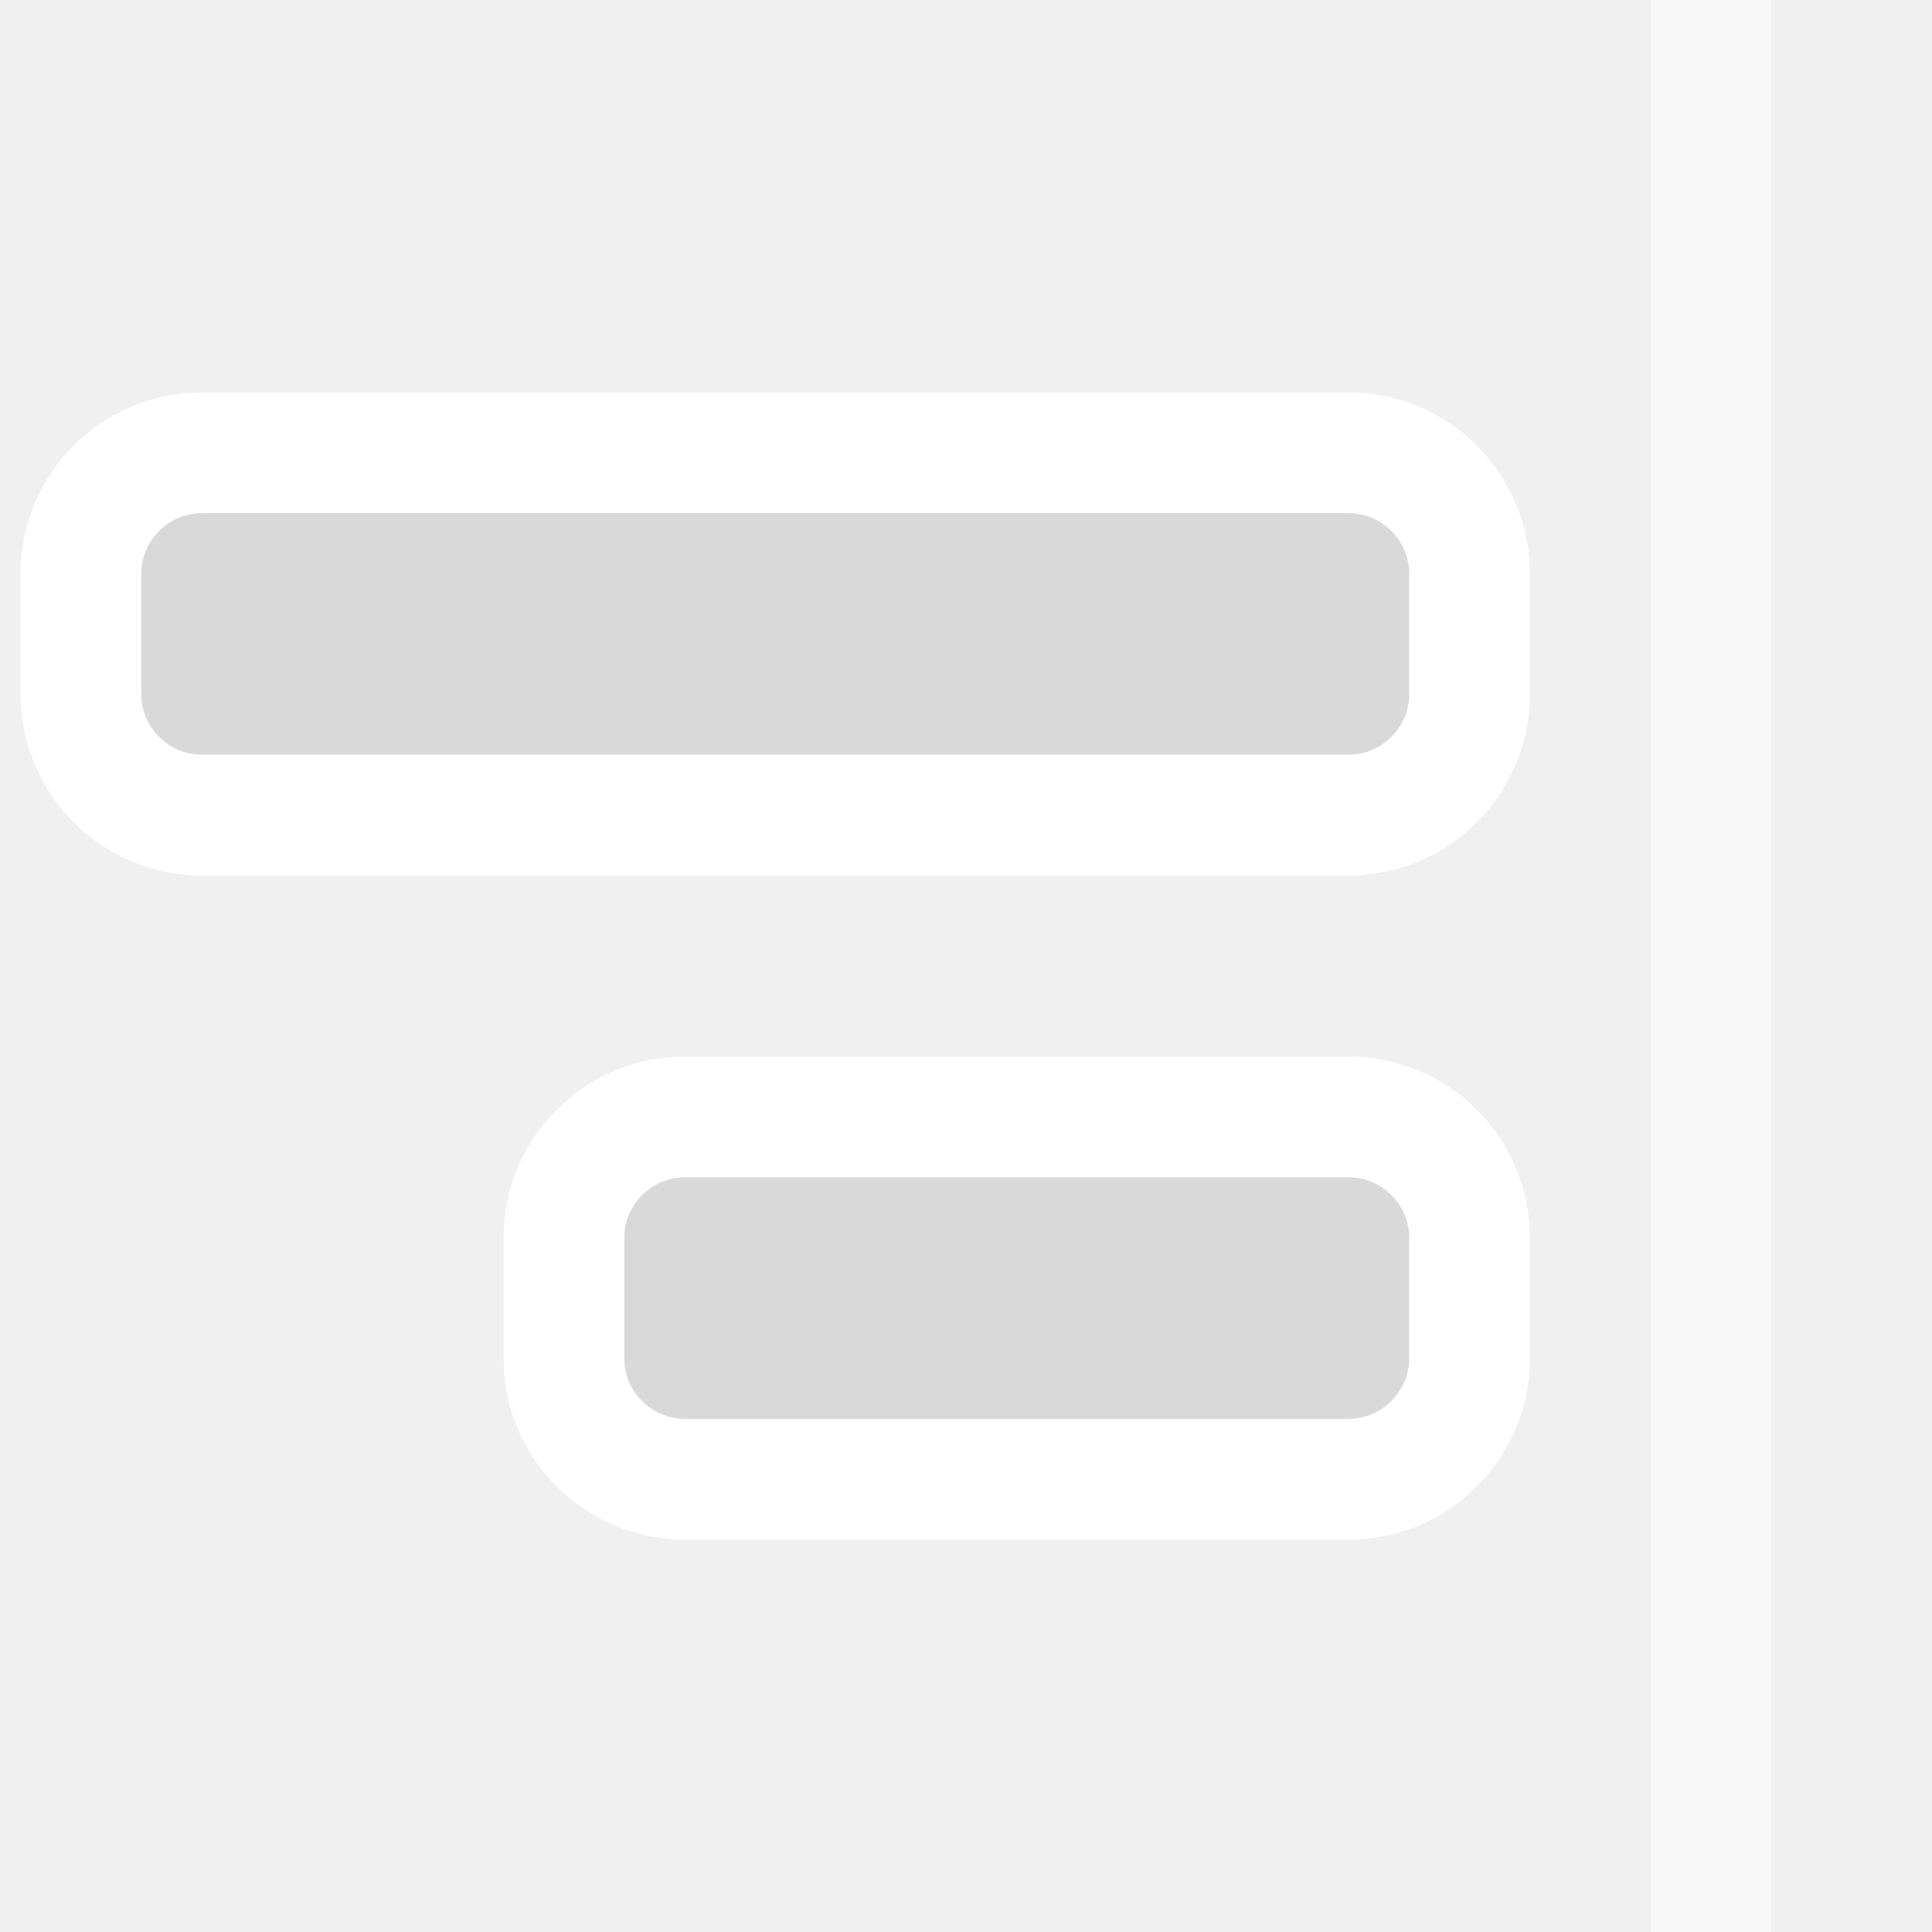
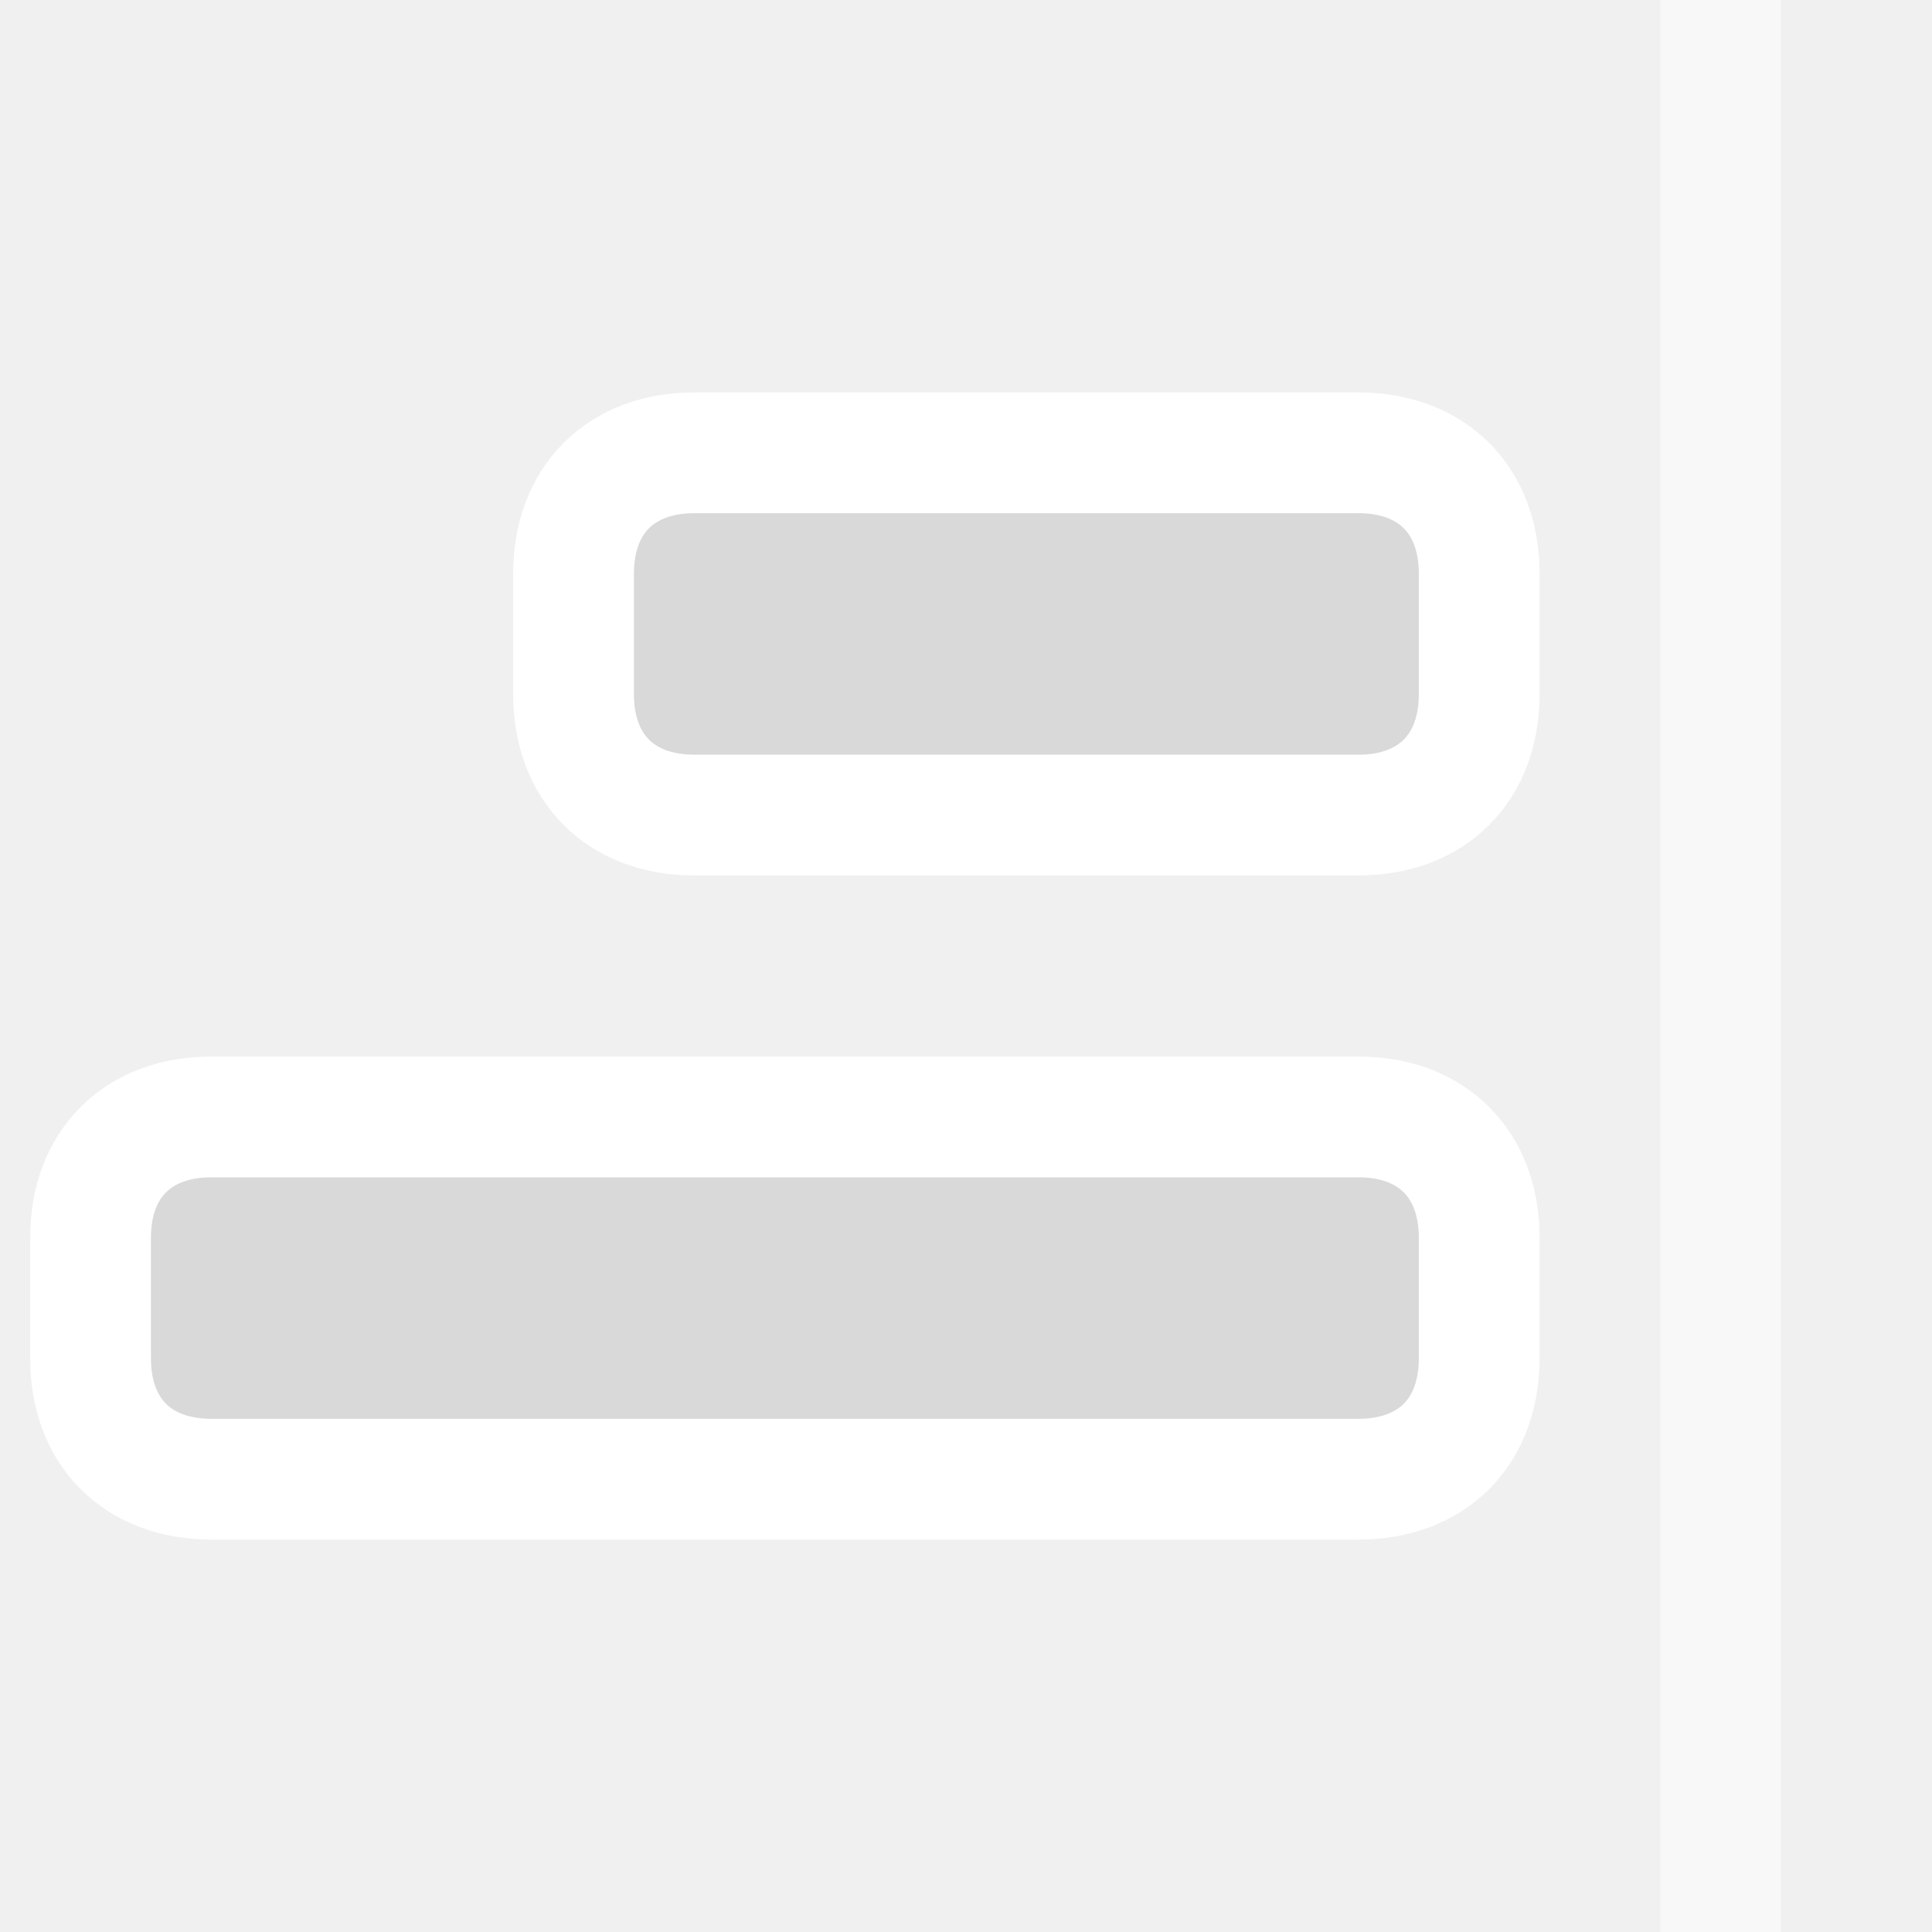
<svg xmlns="http://www.w3.org/2000/svg" viewBox="0 0 32 32">
-   <path d="M1.34,9.5C1.34,8.4,2.24,7.5,3.34,7.5L22.34,7.5C23.44,7.5,24.34,8.4,24.34,9.5L24.34,11.5C24.34,12.6,23.44,13.5,22.34,13.5L3.34,13.5C2.24,13.5,1.34,12.6,1.34,11.5Z" fill="#D9D9D9" stroke="white" stroke-width="2" />
-   <path d="M24.34,22.5C24.34,23.6,23.44,24.5,22.34,24.5L11.34,24.5C10.24,24.5,9.34,23.6,9.34,22.5L9.34,20.5C9.34,19.4,10.24,18.5,11.34,18.5L22.34,18.5C23.44,18.5,24.34,19.4,24.34,20.5Z" fill="#D9D9D9" stroke="white" stroke-width="2" />
-   <path d="M28.34,0L28.34,32" fill="none" stroke="white" stroke-width="2" stroke-linecap="butt" stroke-linejoin="round" opacity="0.5" />
+   <path d="M1.5,22.5C1.5,23.72,2.28,24.5,3.5,24.5L22.5,24.5C23.72,24.5,24.5,23.72,24.5,22.5L24.5,20.5C24.5,19.28,23.72,18.5,22.5,18.5L3.5,18.5C2.28,18.5,1.5,19.28,1.5,20.5Z" fill="#D9D9D9" stroke="white" stroke-width="2" />
+   <path d="M24.5,9.5C24.5,8.28,23.72,7.5,22.5,7.5L11.5,7.5C10.28,7.5,9.5,8.28,9.5,9.5L9.5,11.5C9.5,12.72,10.28,13.5,11.5,13.5L22.5,13.5C23.72,13.5,24.5,12.72,24.5,11.5Z" fill="#D9D9D9" stroke="white" stroke-width="2" />
+   <path d="M28.5,32L28.5,0" fill="none" stroke="white" stroke-width="2" stroke-linecap="butt" stroke-linejoin="round" opacity="0.5" />
</svg>
